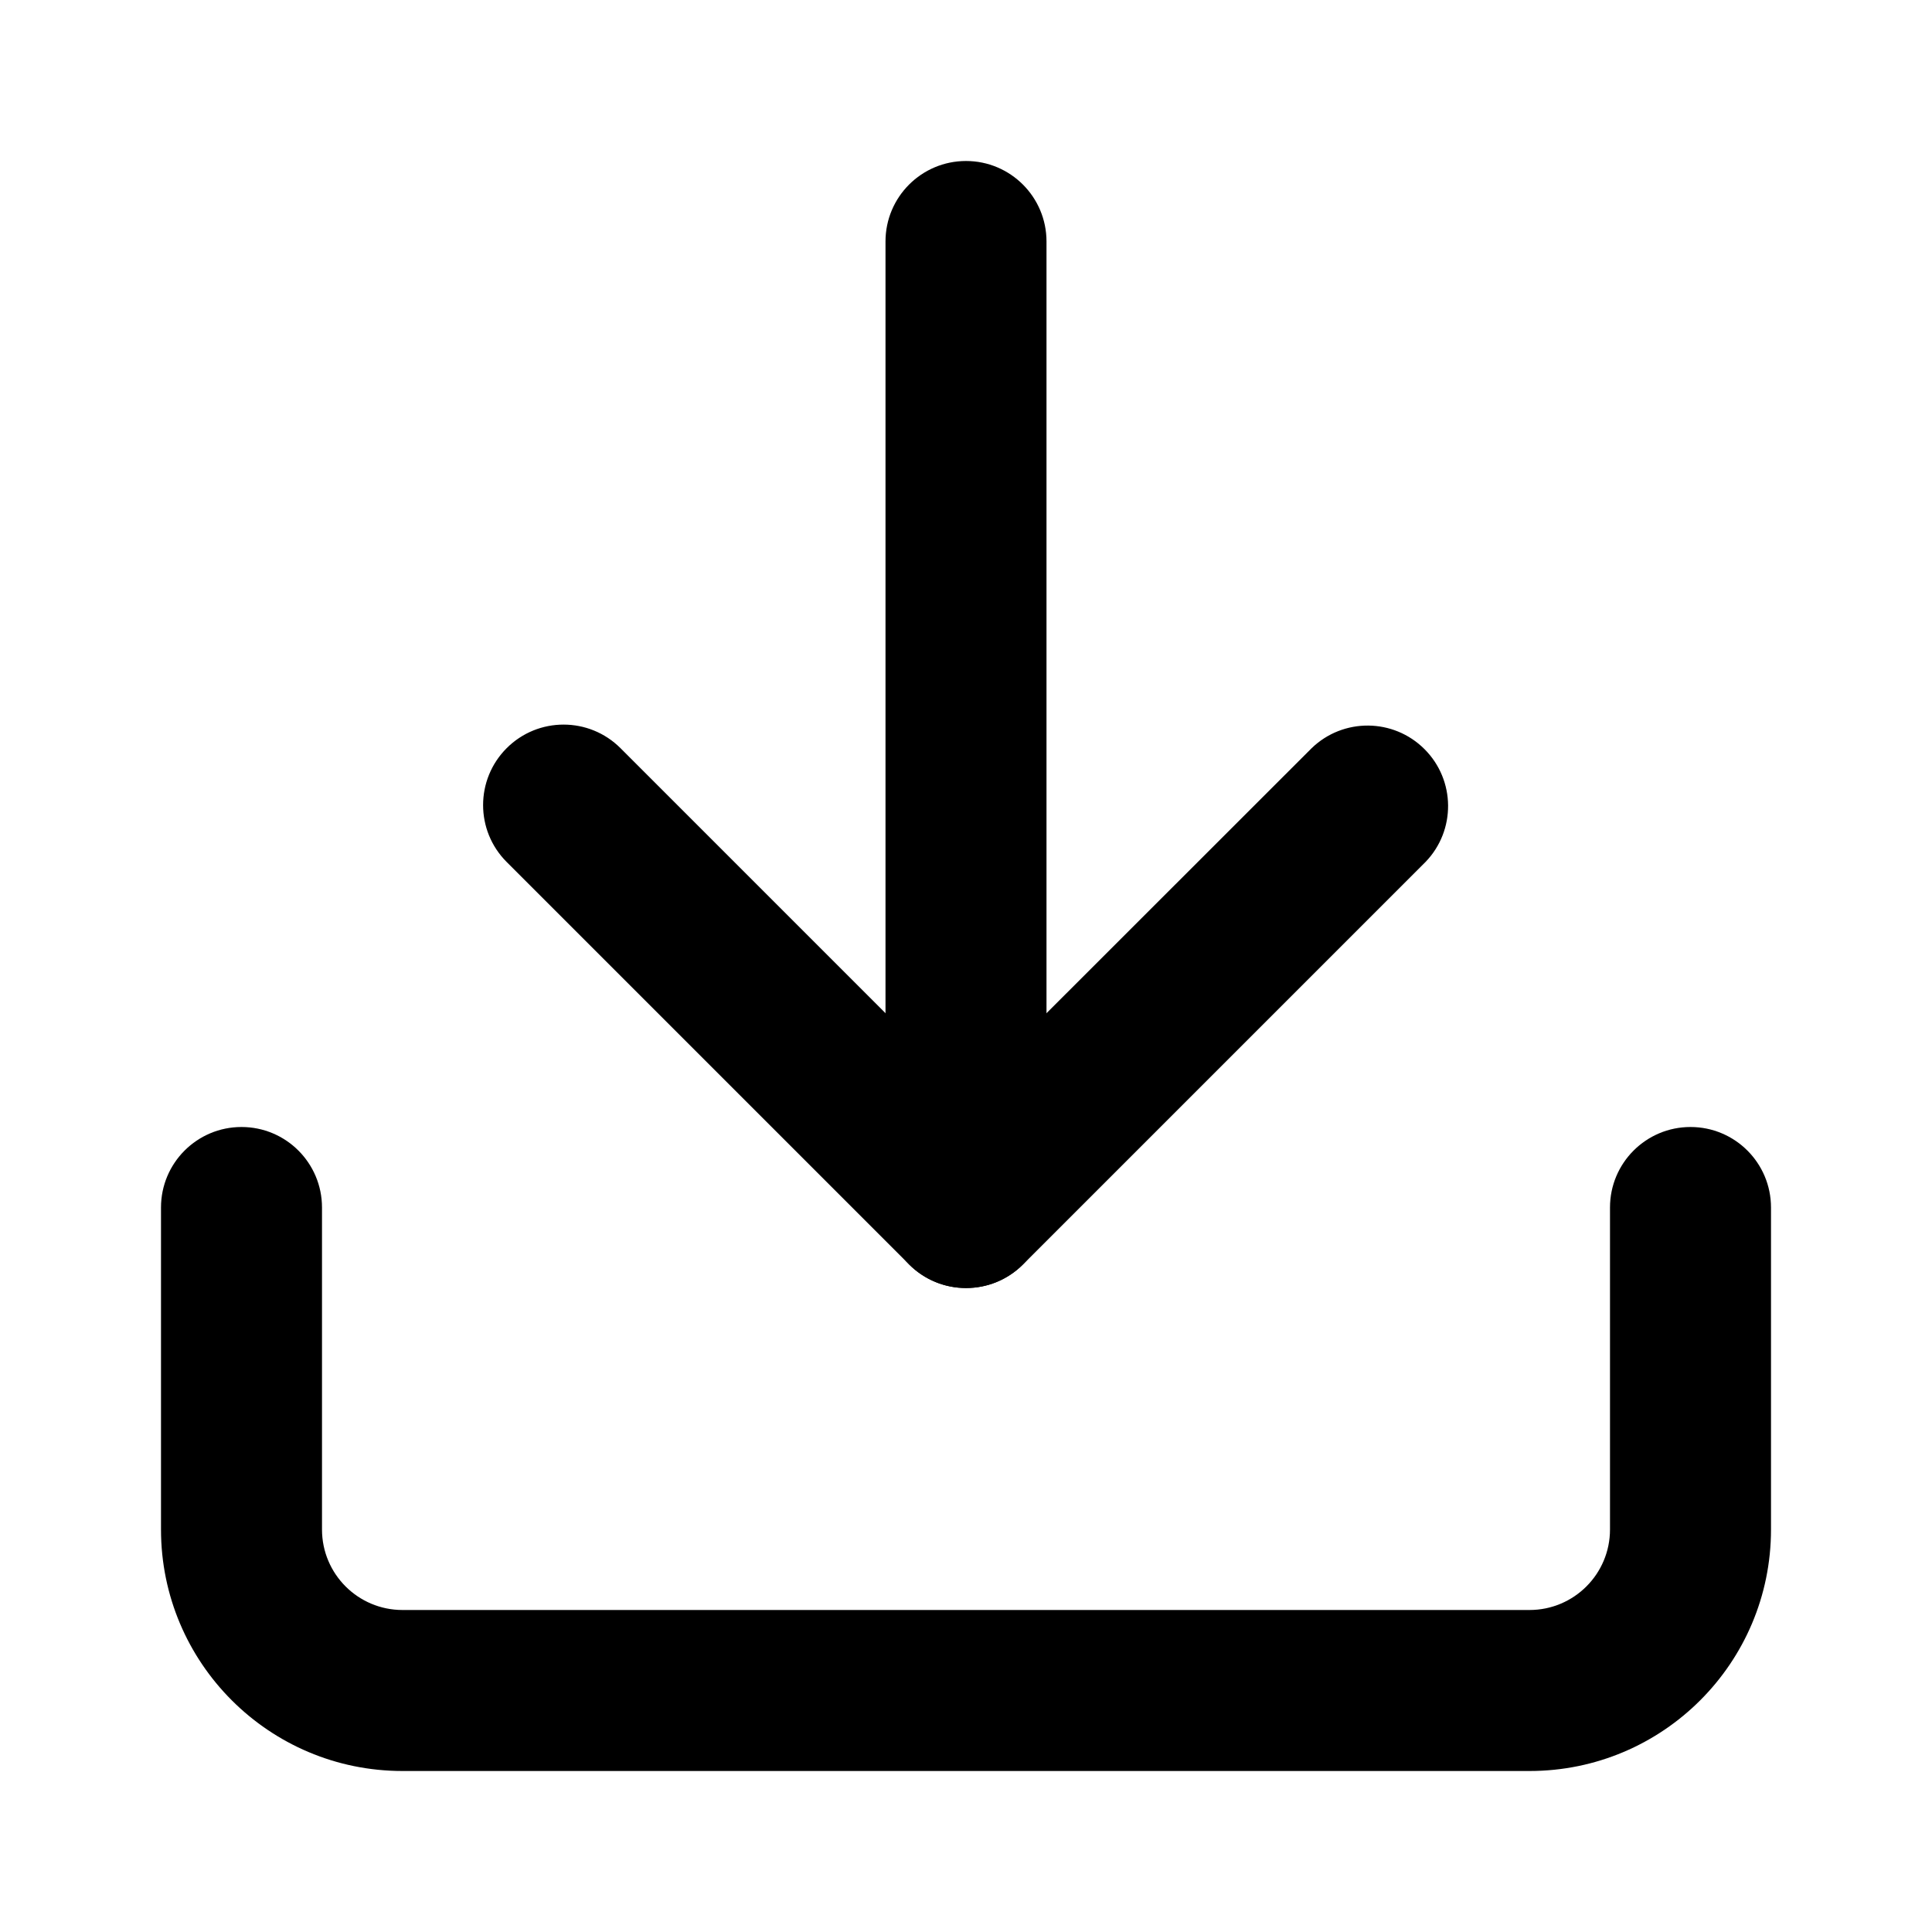
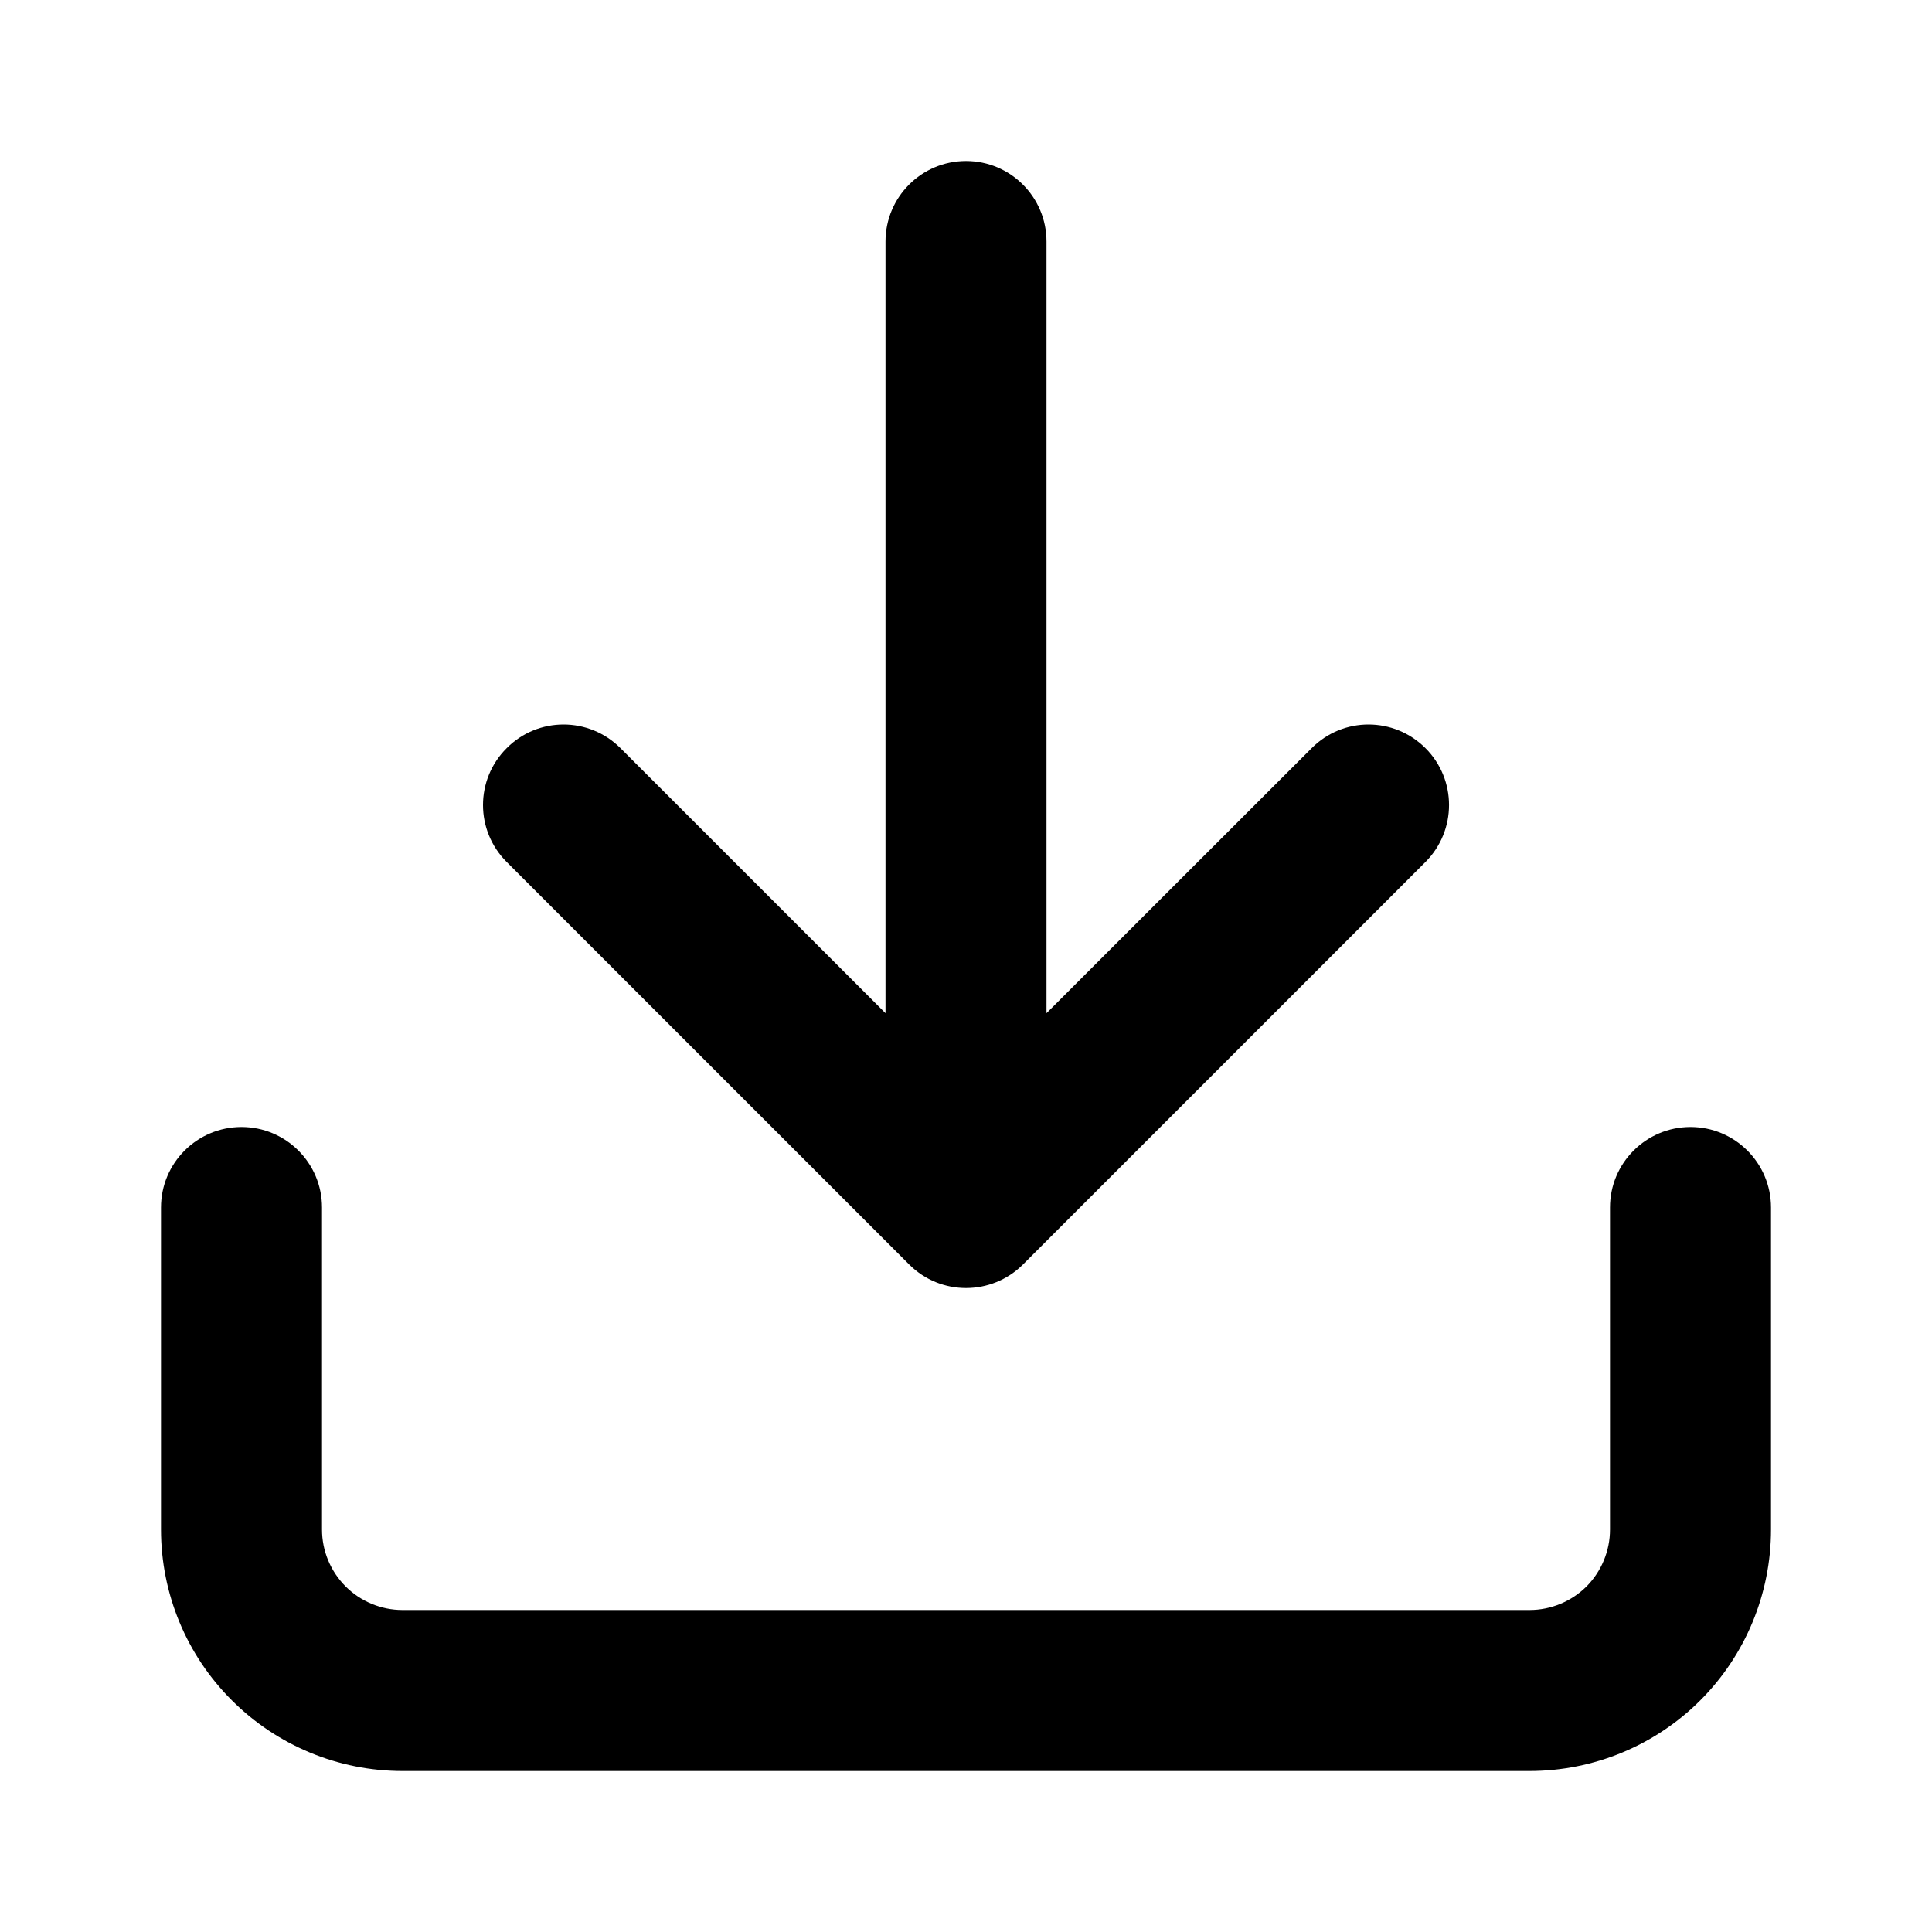
- <svg xmlns="http://www.w3.org/2000/svg" width="12" height="12" fill="none" viewBox="0 0 12 12">
-   <path fill="#000" fill-rule="evenodd" d="M1.5 7a.5.5 0 0 1 .5.5v2a.5.5 0 0 0 .5.5h7a.5.5 0 0 0 .5-.5v-2a.5.5 0 0 1 1 0v2A1.5 1.5 0 0 1 9.5 11h-7A1.5 1.5 0 0 1 1 9.5v-2a.5.5 0 0 1 .5-.5Z" clip-rule="evenodd" />
-   <path fill="#000" fill-rule="evenodd" d="M3.147 4.647a.5.5 0 0 1 .707 0L6 6.793l2.147-2.146a.5.5 0 0 1 .707.707l-2.5 2.5a.5.5 0 0 1-.707 0l-2.5-2.5a.5.5 0 0 1 0-.707Z" clip-rule="evenodd" />
-   <path fill="#000" fill-rule="evenodd" d="M6 1a.5.5 0 0 1 .5.5v6a.5.5 0 1 1-1 0v-6A.5.5 0 0 1 6 1Z" clip-rule="evenodd" />
+ <svg xmlns="http://www.w3.org/2000/svg" width="12" height="12" viewBox="0 0 12 12" fill="none">
+   <path fill-rule="evenodd" clip-rule="evenodd" d="M1.5 7C1.776 7 2 7.224 2 7.5V9.5C2 9.633 2.053 9.76 2.147 9.854C2.24 9.947 2.368 10 2.5 10H9.5C9.633 10 9.76 9.947 9.854 9.854C9.947 9.76 10 9.633 10 9.5V7.5C10 7.224 10.224 7 10.5 7C10.776 7 11 7.224 11 7.5V9.5C11 9.898 10.842 10.28 10.561 10.561C10.28 10.842 9.898 11 9.5 11H2.5C2.102 11 1.721 10.842 1.44 10.561C1.158 10.28 1 9.898 1 9.5V7.5C1 7.224 1.224 7 1.5 7Z" fill="black" />
+   <path d="M3.147 4.647C3.342 4.451 3.658 4.451 3.854 4.647L5.5 6.293V1.5C5.5 1.224 5.724 1 6 1C6.276 1 6.5 1.224 6.5 1.5V6.293L8.147 4.647C8.342 4.451 8.658 4.451 8.854 4.647C9.049 4.842 9.049 5.158 8.854 5.354L6.354 7.854C6.158 8.049 5.842 8.049 5.647 7.854L3.147 5.354C2.951 5.158 2.951 4.842 3.147 4.647Z" fill="black" />
</svg>
